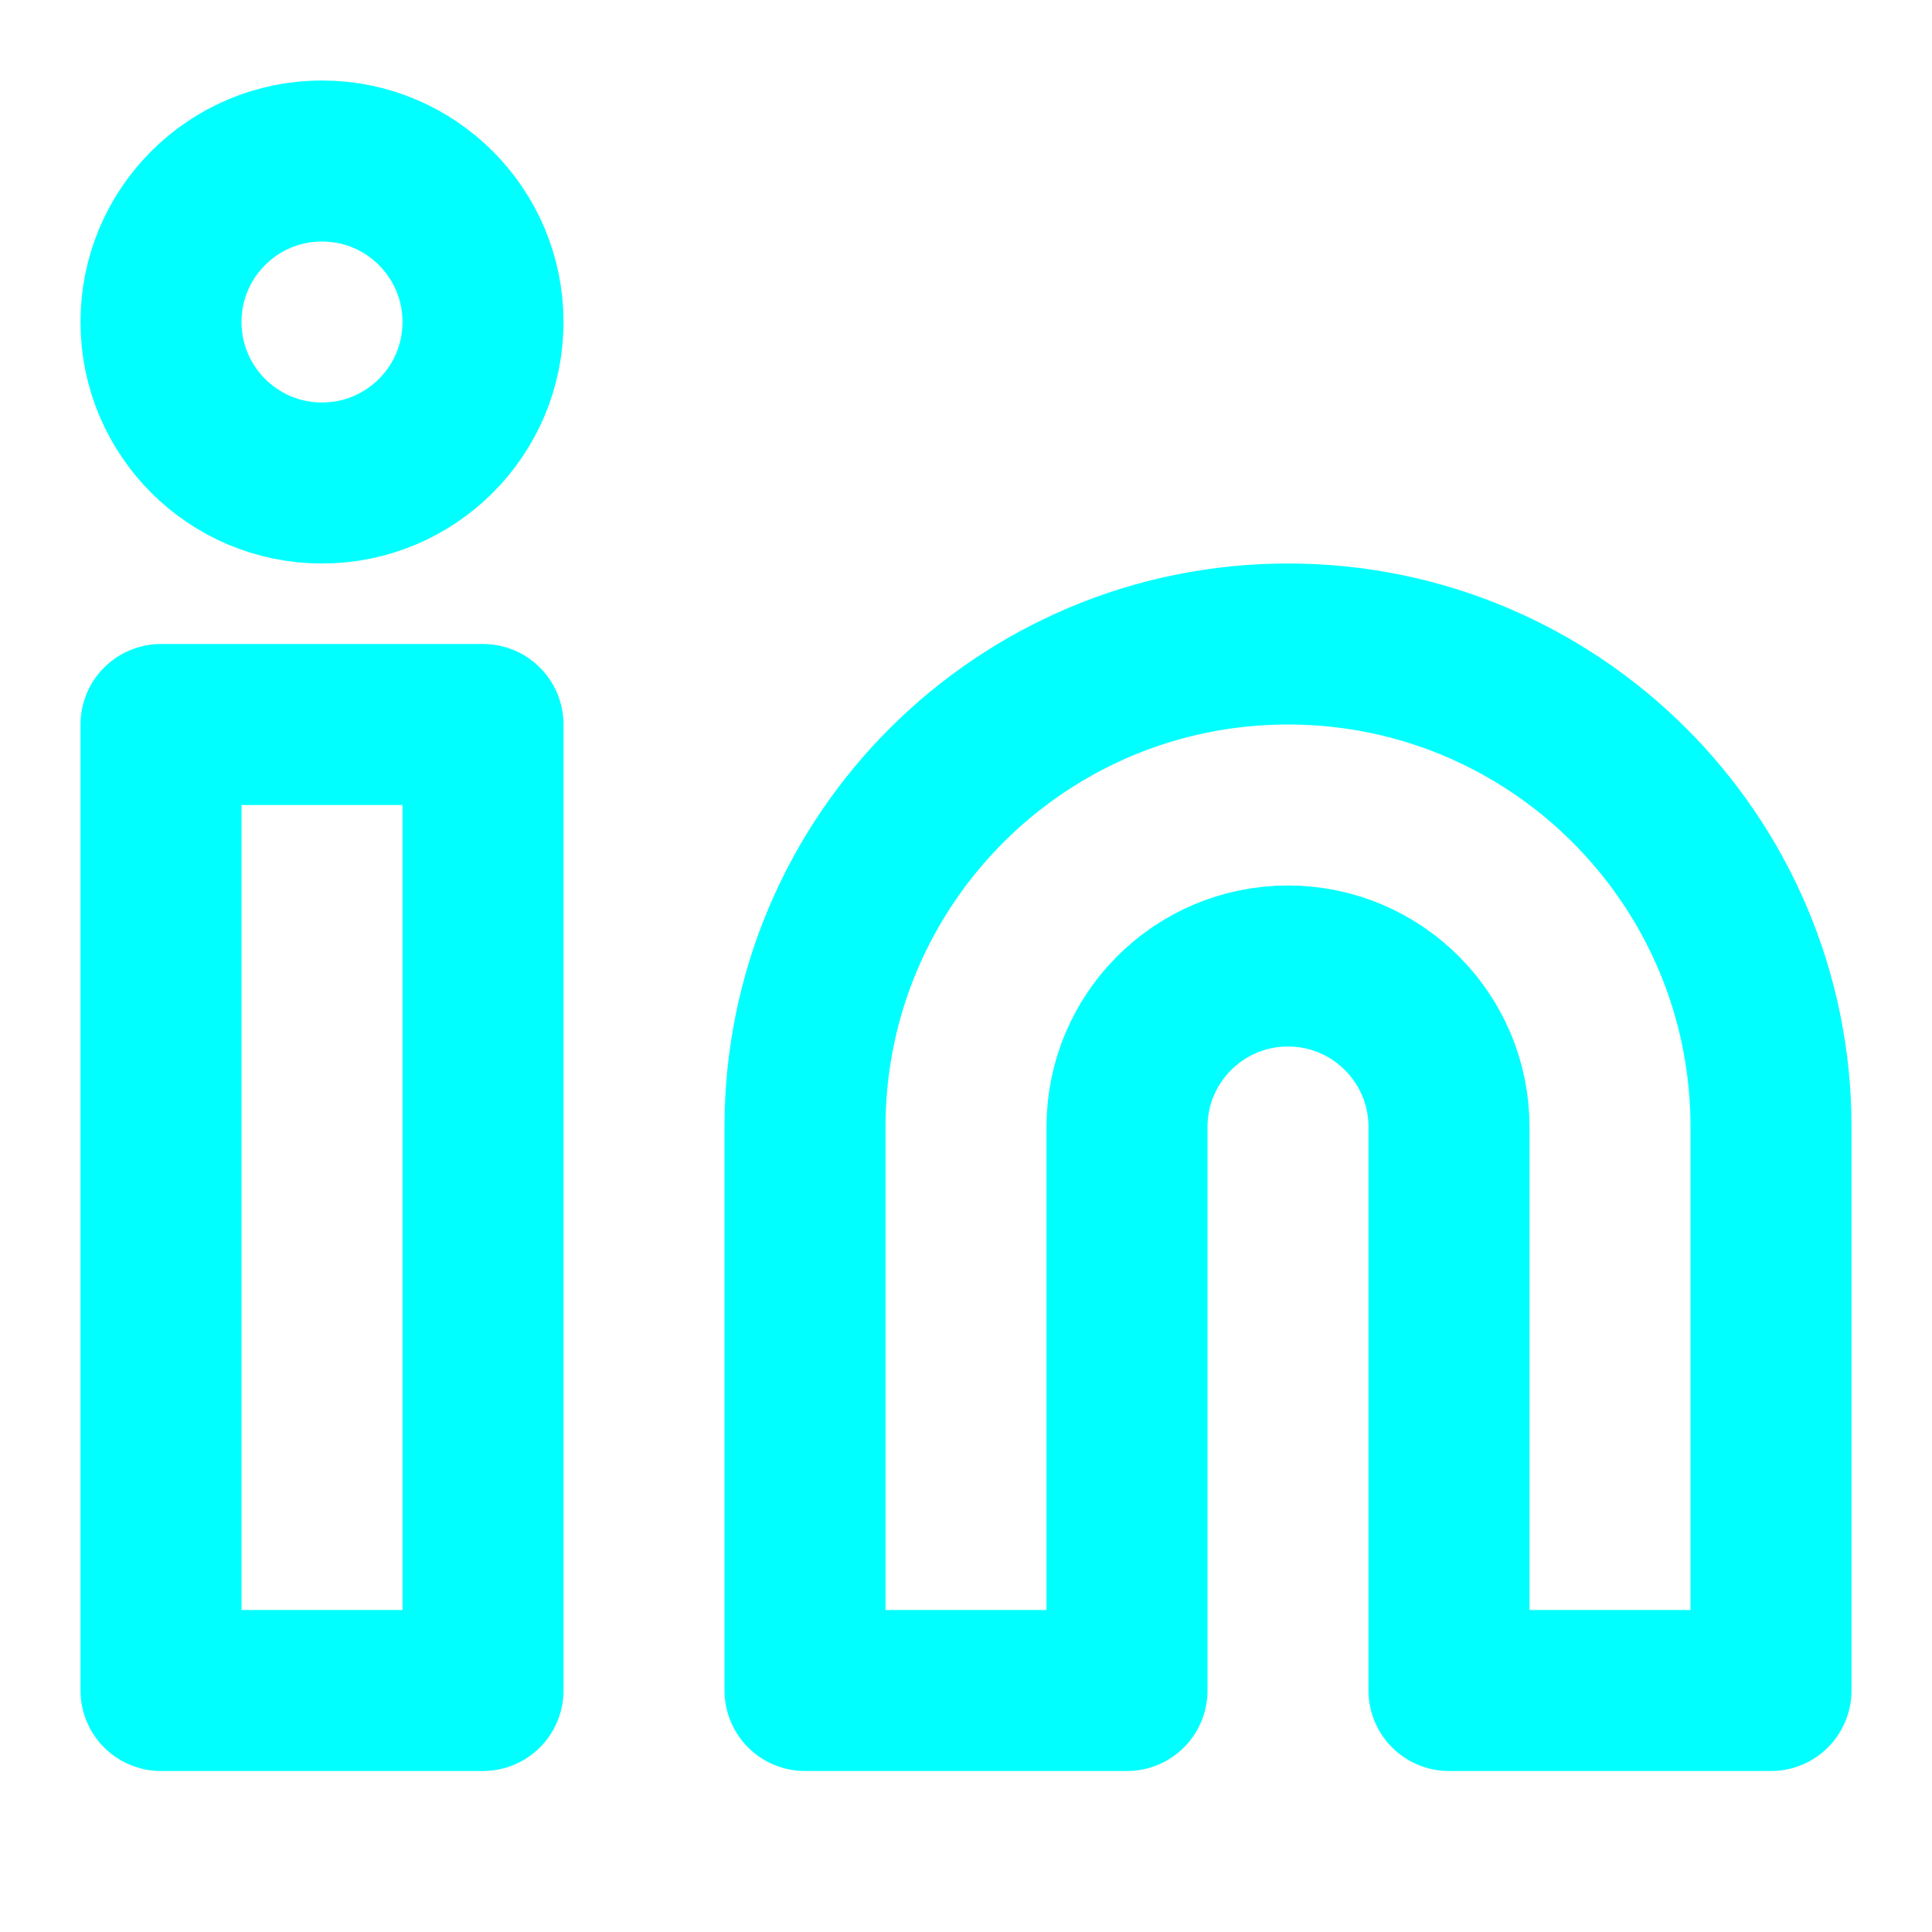
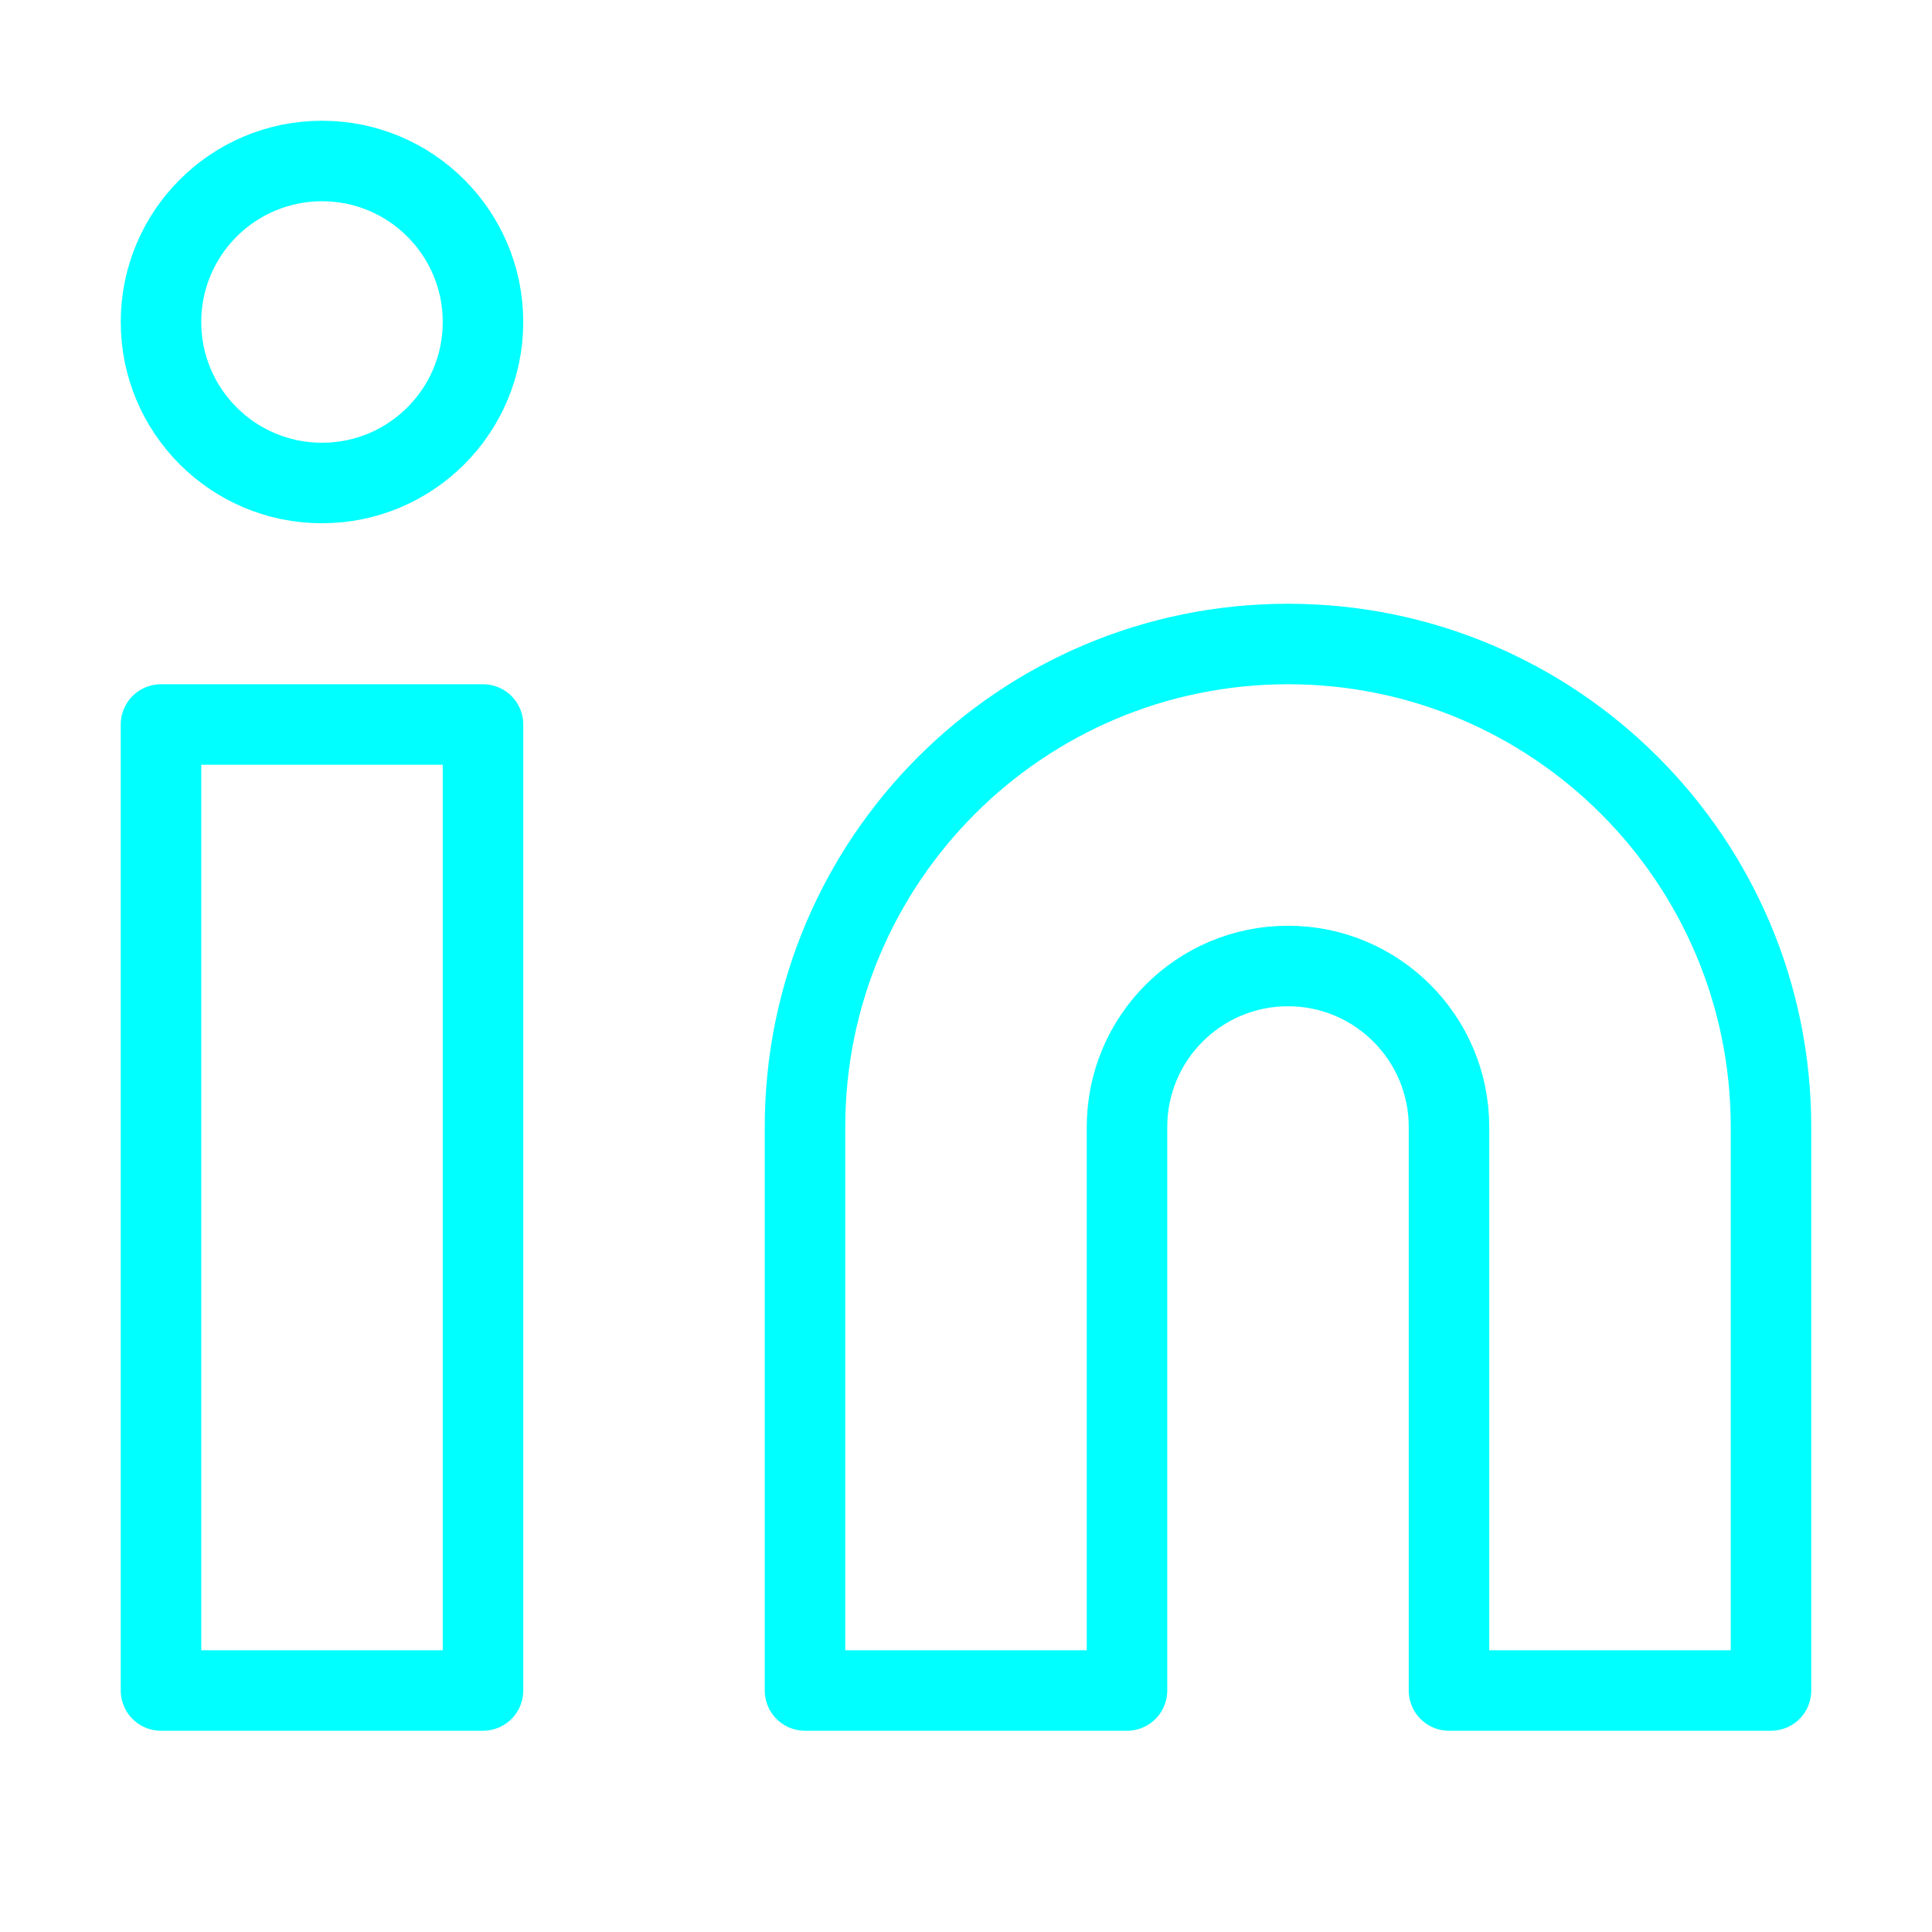
- <svg xmlns="http://www.w3.org/2000/svg" width="32" height="32" viewBox="0 0 24 24" fill="none" stroke="cyan" stroke-width="2" stroke-linecap="round" stroke-linejoin="round" class="feather feather-linkedin">
+ <svg xmlns="http://www.w3.org/2000/svg" width="32" height="32" viewBox="0 0 24 24" fill="none" stroke="cyan" stroke-width="1" stroke-linecap="round" stroke-linejoin="round" class="feather feather-linkedin">
  <path d="M16 8a6 6 0 0 1 6 6v7h-4v-7a2 2 0 0 0-2-2 2 2 0 0 0-2 2v7h-4v-7a6 6 0 0 1 6-6z" />
  <rect x="2" y="9" width="4" height="12" />
  <circle cx="4" cy="4" r="2" />
</svg>
